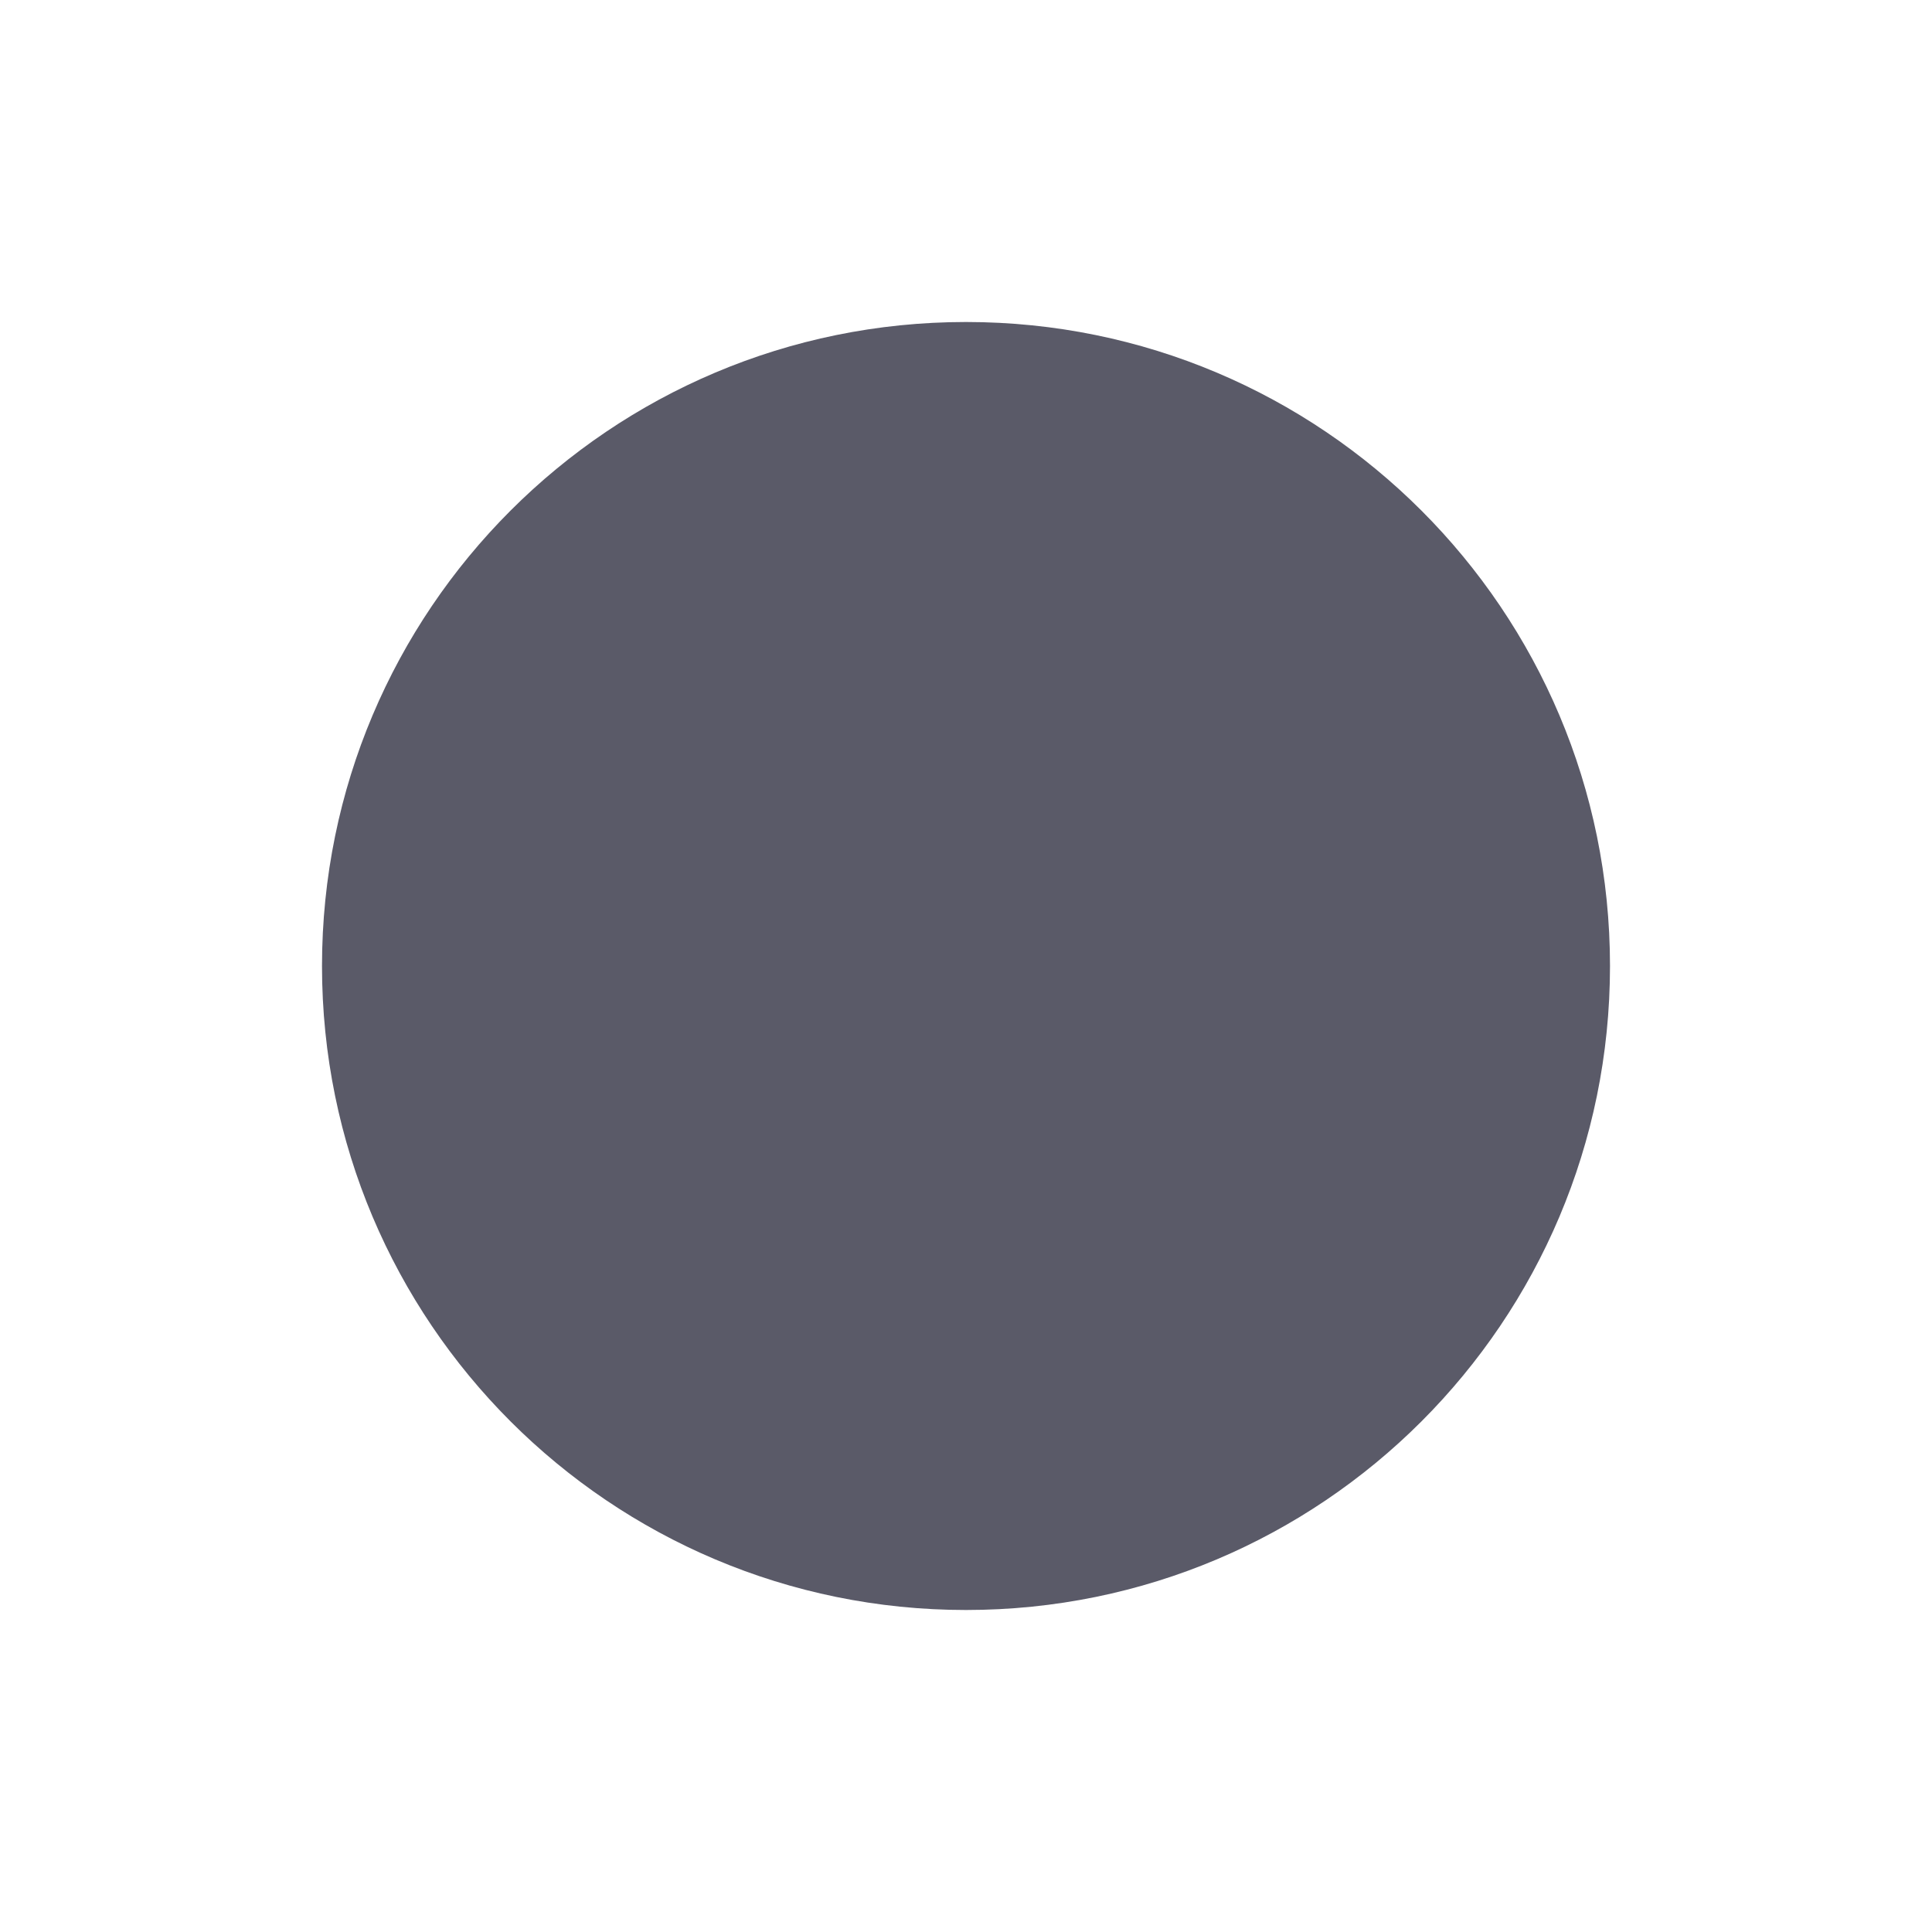
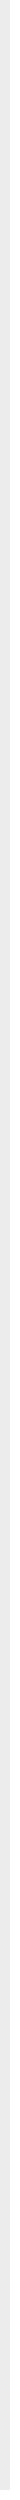
- <svg xmlns="http://www.w3.org/2000/svg" version="1.1" width="6px" height="6px">
-   <g transform="matrix(1 0 0 1 -133 -18 )">
-     <path d="M 1 3  C 1 4.105  1.895 5  3 5  C 4.105 5  5 4.105  5 3  C 5 1.895  4.105 1  3 1  C 1.895 1  1 1.895  1 3  Z " fill-rule="nonzero" fill="#5a5a68" stroke="none" transform="matrix(1 0 0 1 133 18 )" />
+ <svg xmlns="http://www.w3.org/2000/svg" version="1.1" width="2px" height="251px">
+   <g transform="matrix(1 0 0 1 -134 0 )">
+     <path d="M 134.5 0  L 134.5 250  " stroke-width="1" stroke="#000000" fill="none" stroke-opacity="0.078" />
  </g>
</svg>
